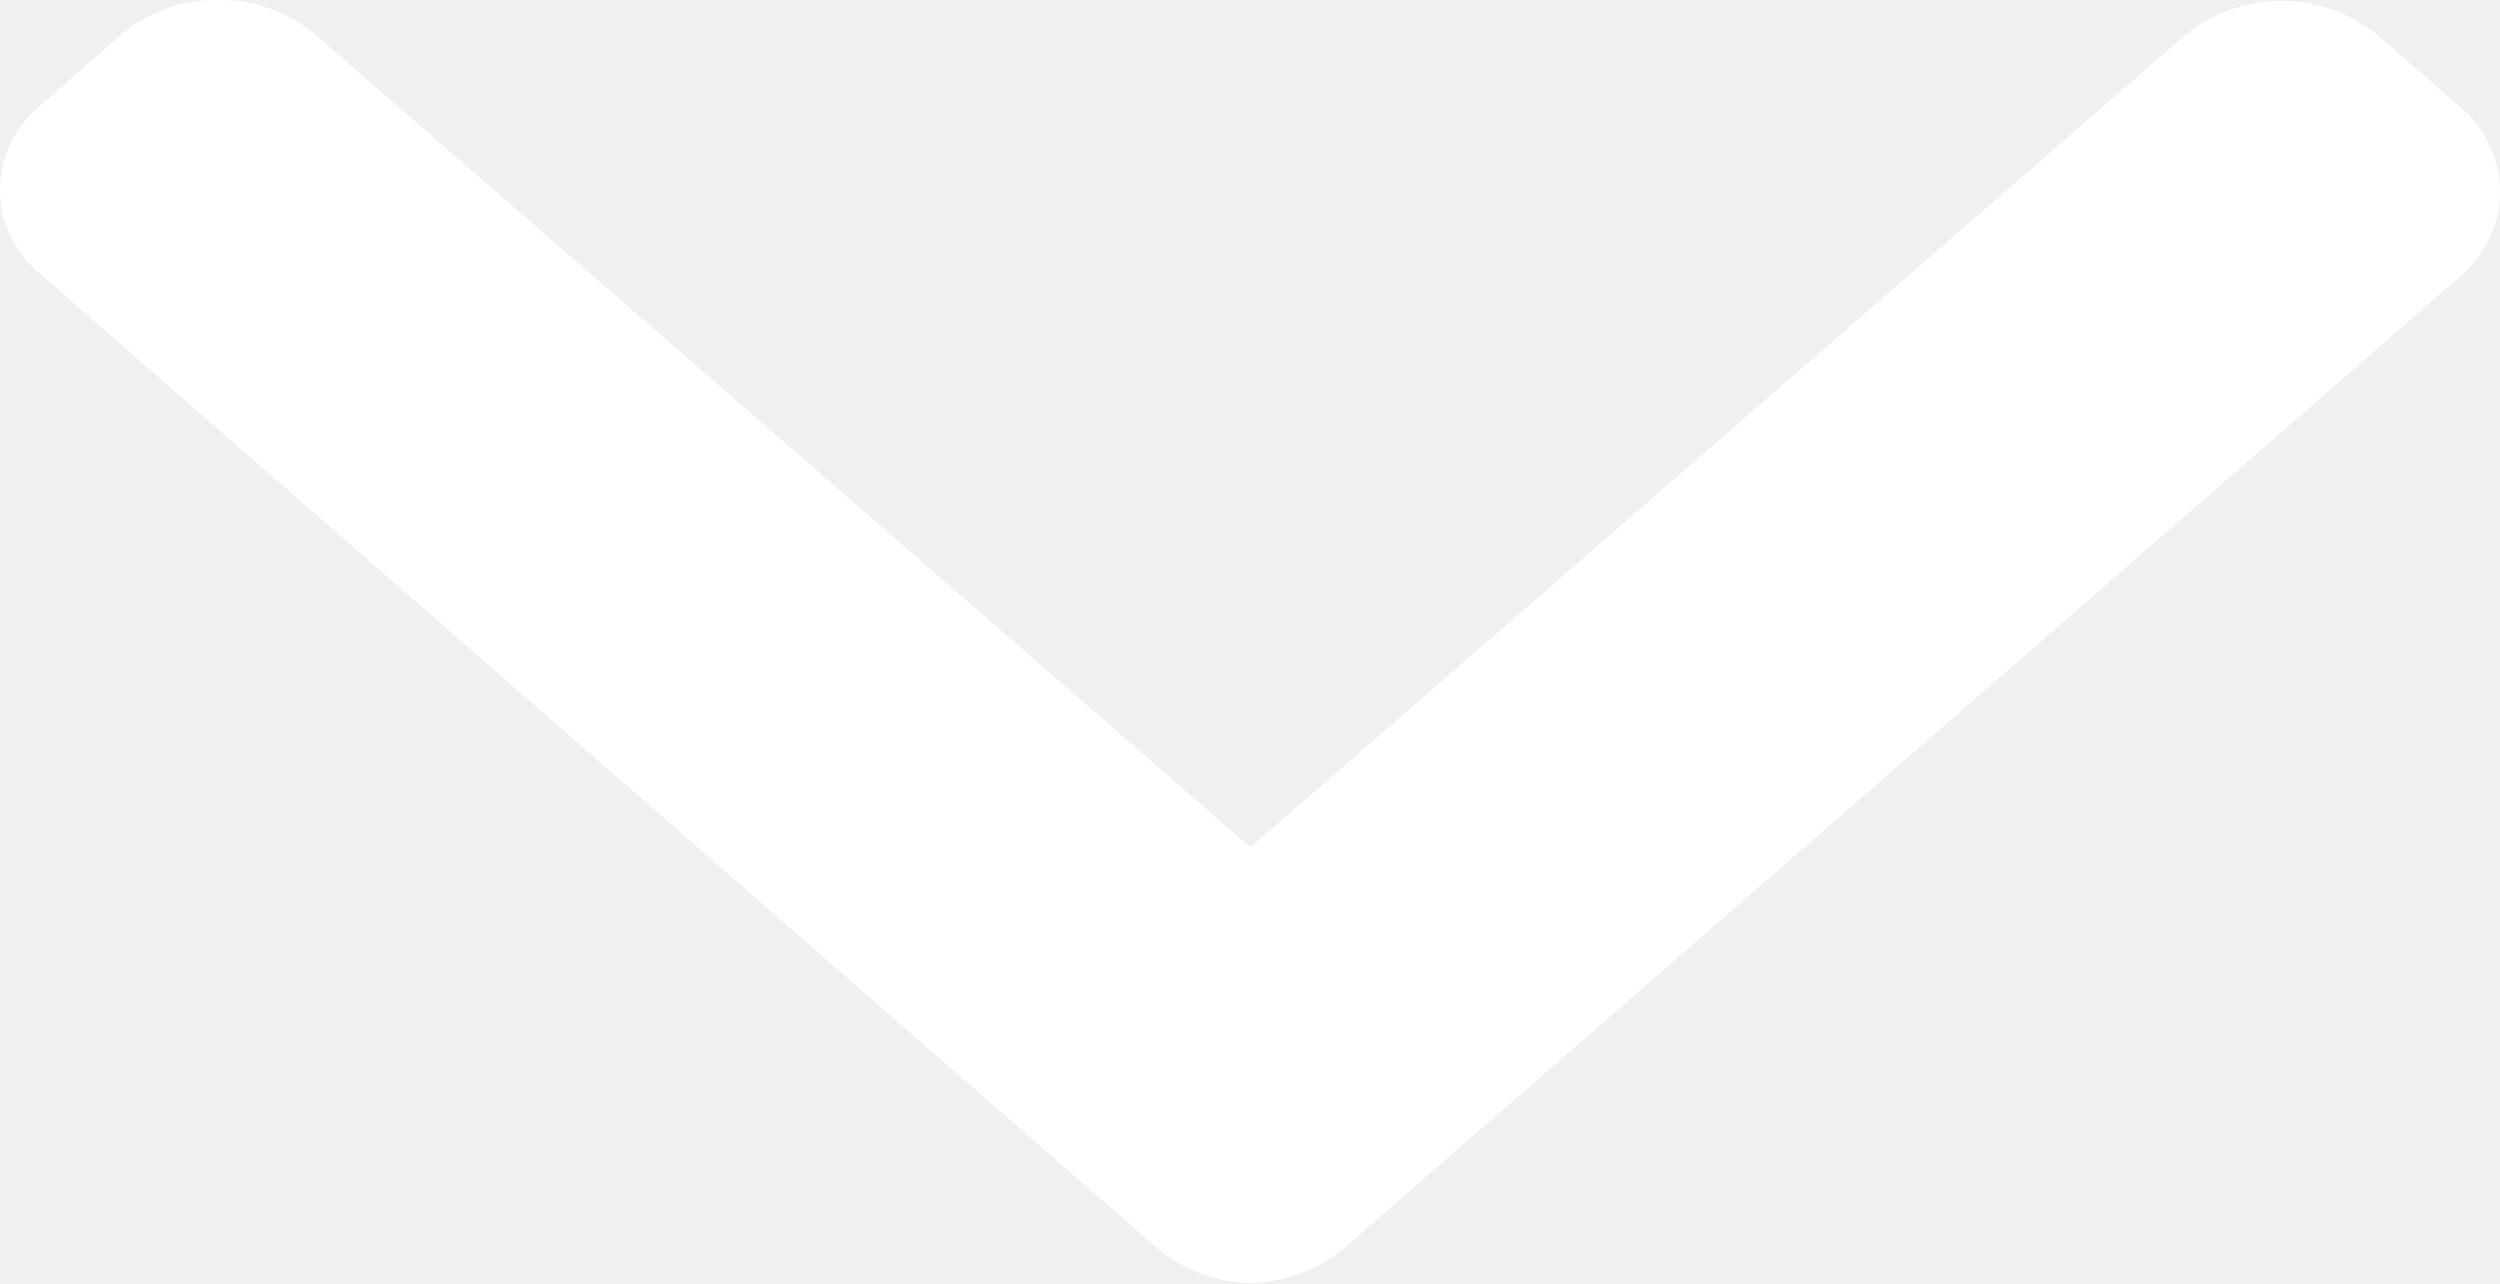
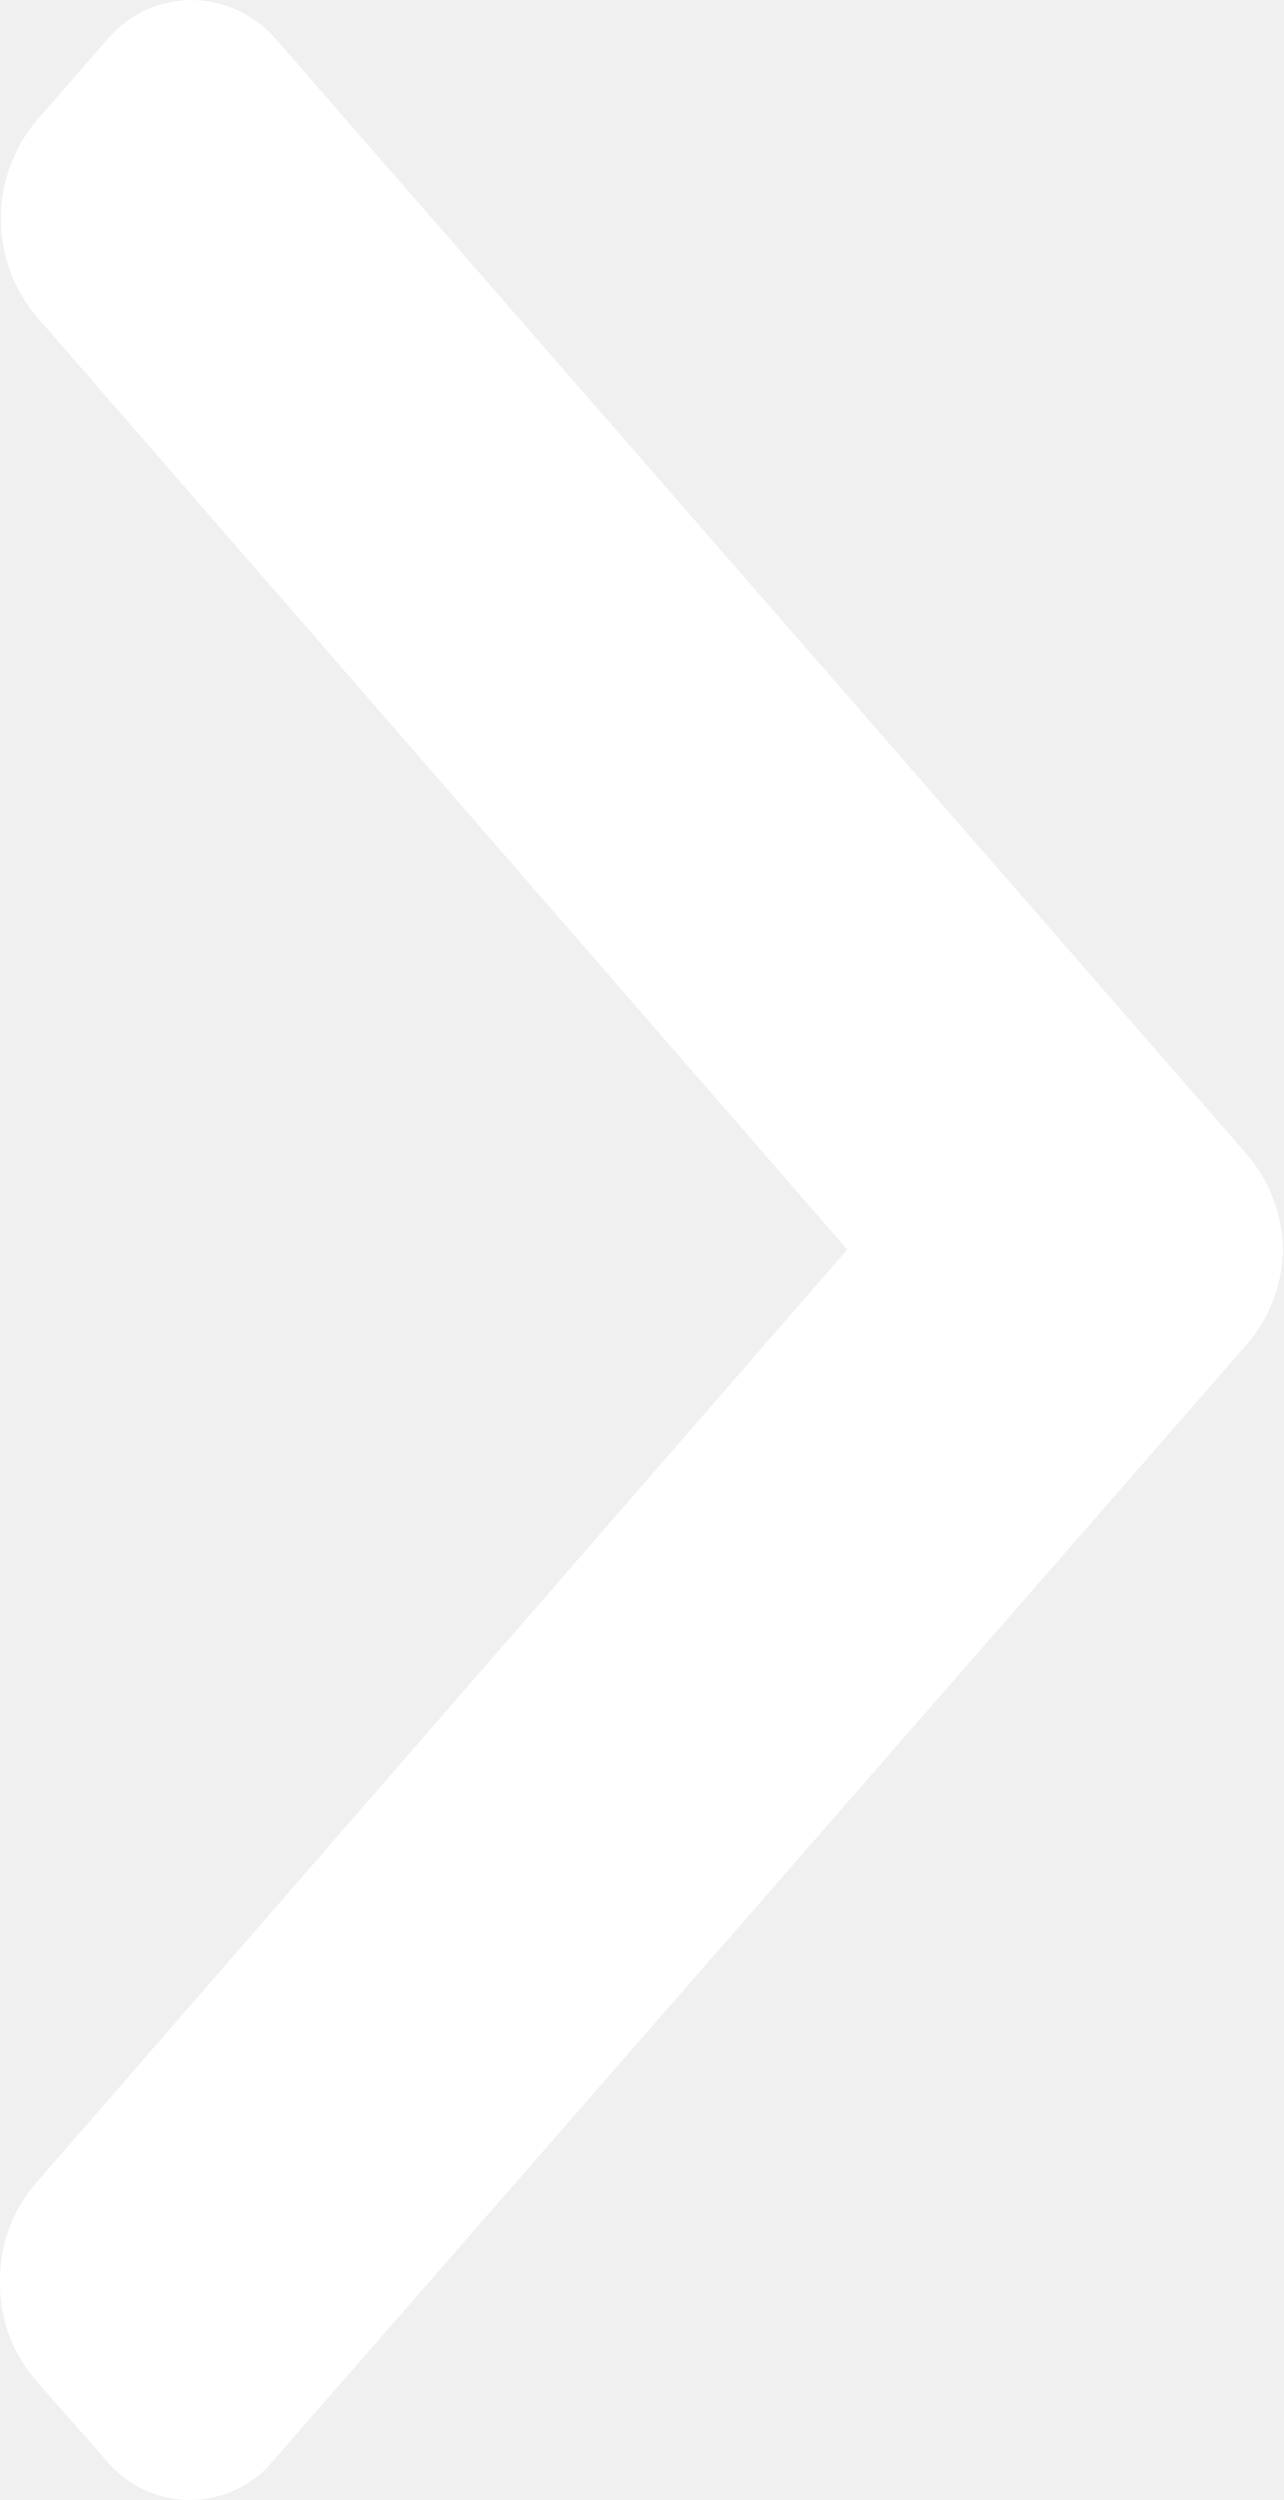
- <svg xmlns="http://www.w3.org/2000/svg" width="25.744" height="13.213" viewBox="0 0 25.744 13.213">
-   <path id="Контур_20632" data-name="Контур 20632" d="M25.333,1.1,24.489.366a1.567,1.567,0,0,0-1.992,0l-9.62,8.359L3.247.357a1.511,1.511,0,0,0-1-.357,1.513,1.513,0,0,0-1,.357L.412,1.09a1.115,1.115,0,0,0,0,1.73l11.466,10a1.543,1.543,0,0,0,1,.392h0a1.543,1.543,0,0,0,1-.392L25.333,2.848a1.158,1.158,0,0,0,.411-.874A1.148,1.148,0,0,0,25.333,1.1Z" fill="#fff" />
+ <svg xmlns="http://www.w3.org/2000/svg" width="13.213" height="25.744" viewBox="0 0 13.213 25.744">
+   <g transform="translate(0 25.744) rotate(-90)">
+     <g transform="translate(0)">
+       <path d="M25.333,1.1,24.489.366a1.567,1.567,0,0,0-1.992,0l-9.62,8.359L3.247.357a1.511,1.511,0,0,0-1-.357,1.513,1.513,0,0,0-1,.357L.412,1.09a1.115,1.115,0,0,0,0,1.73l11.466,10a1.543,1.543,0,0,0,1,.392h0a1.543,1.543,0,0,0,1-.392L25.333,2.848a1.158,1.158,0,0,0,.411-.874A1.148,1.148,0,0,0,25.333,1.1Z" fill="#fff" />
+     </g>
+   </g>
</svg>
